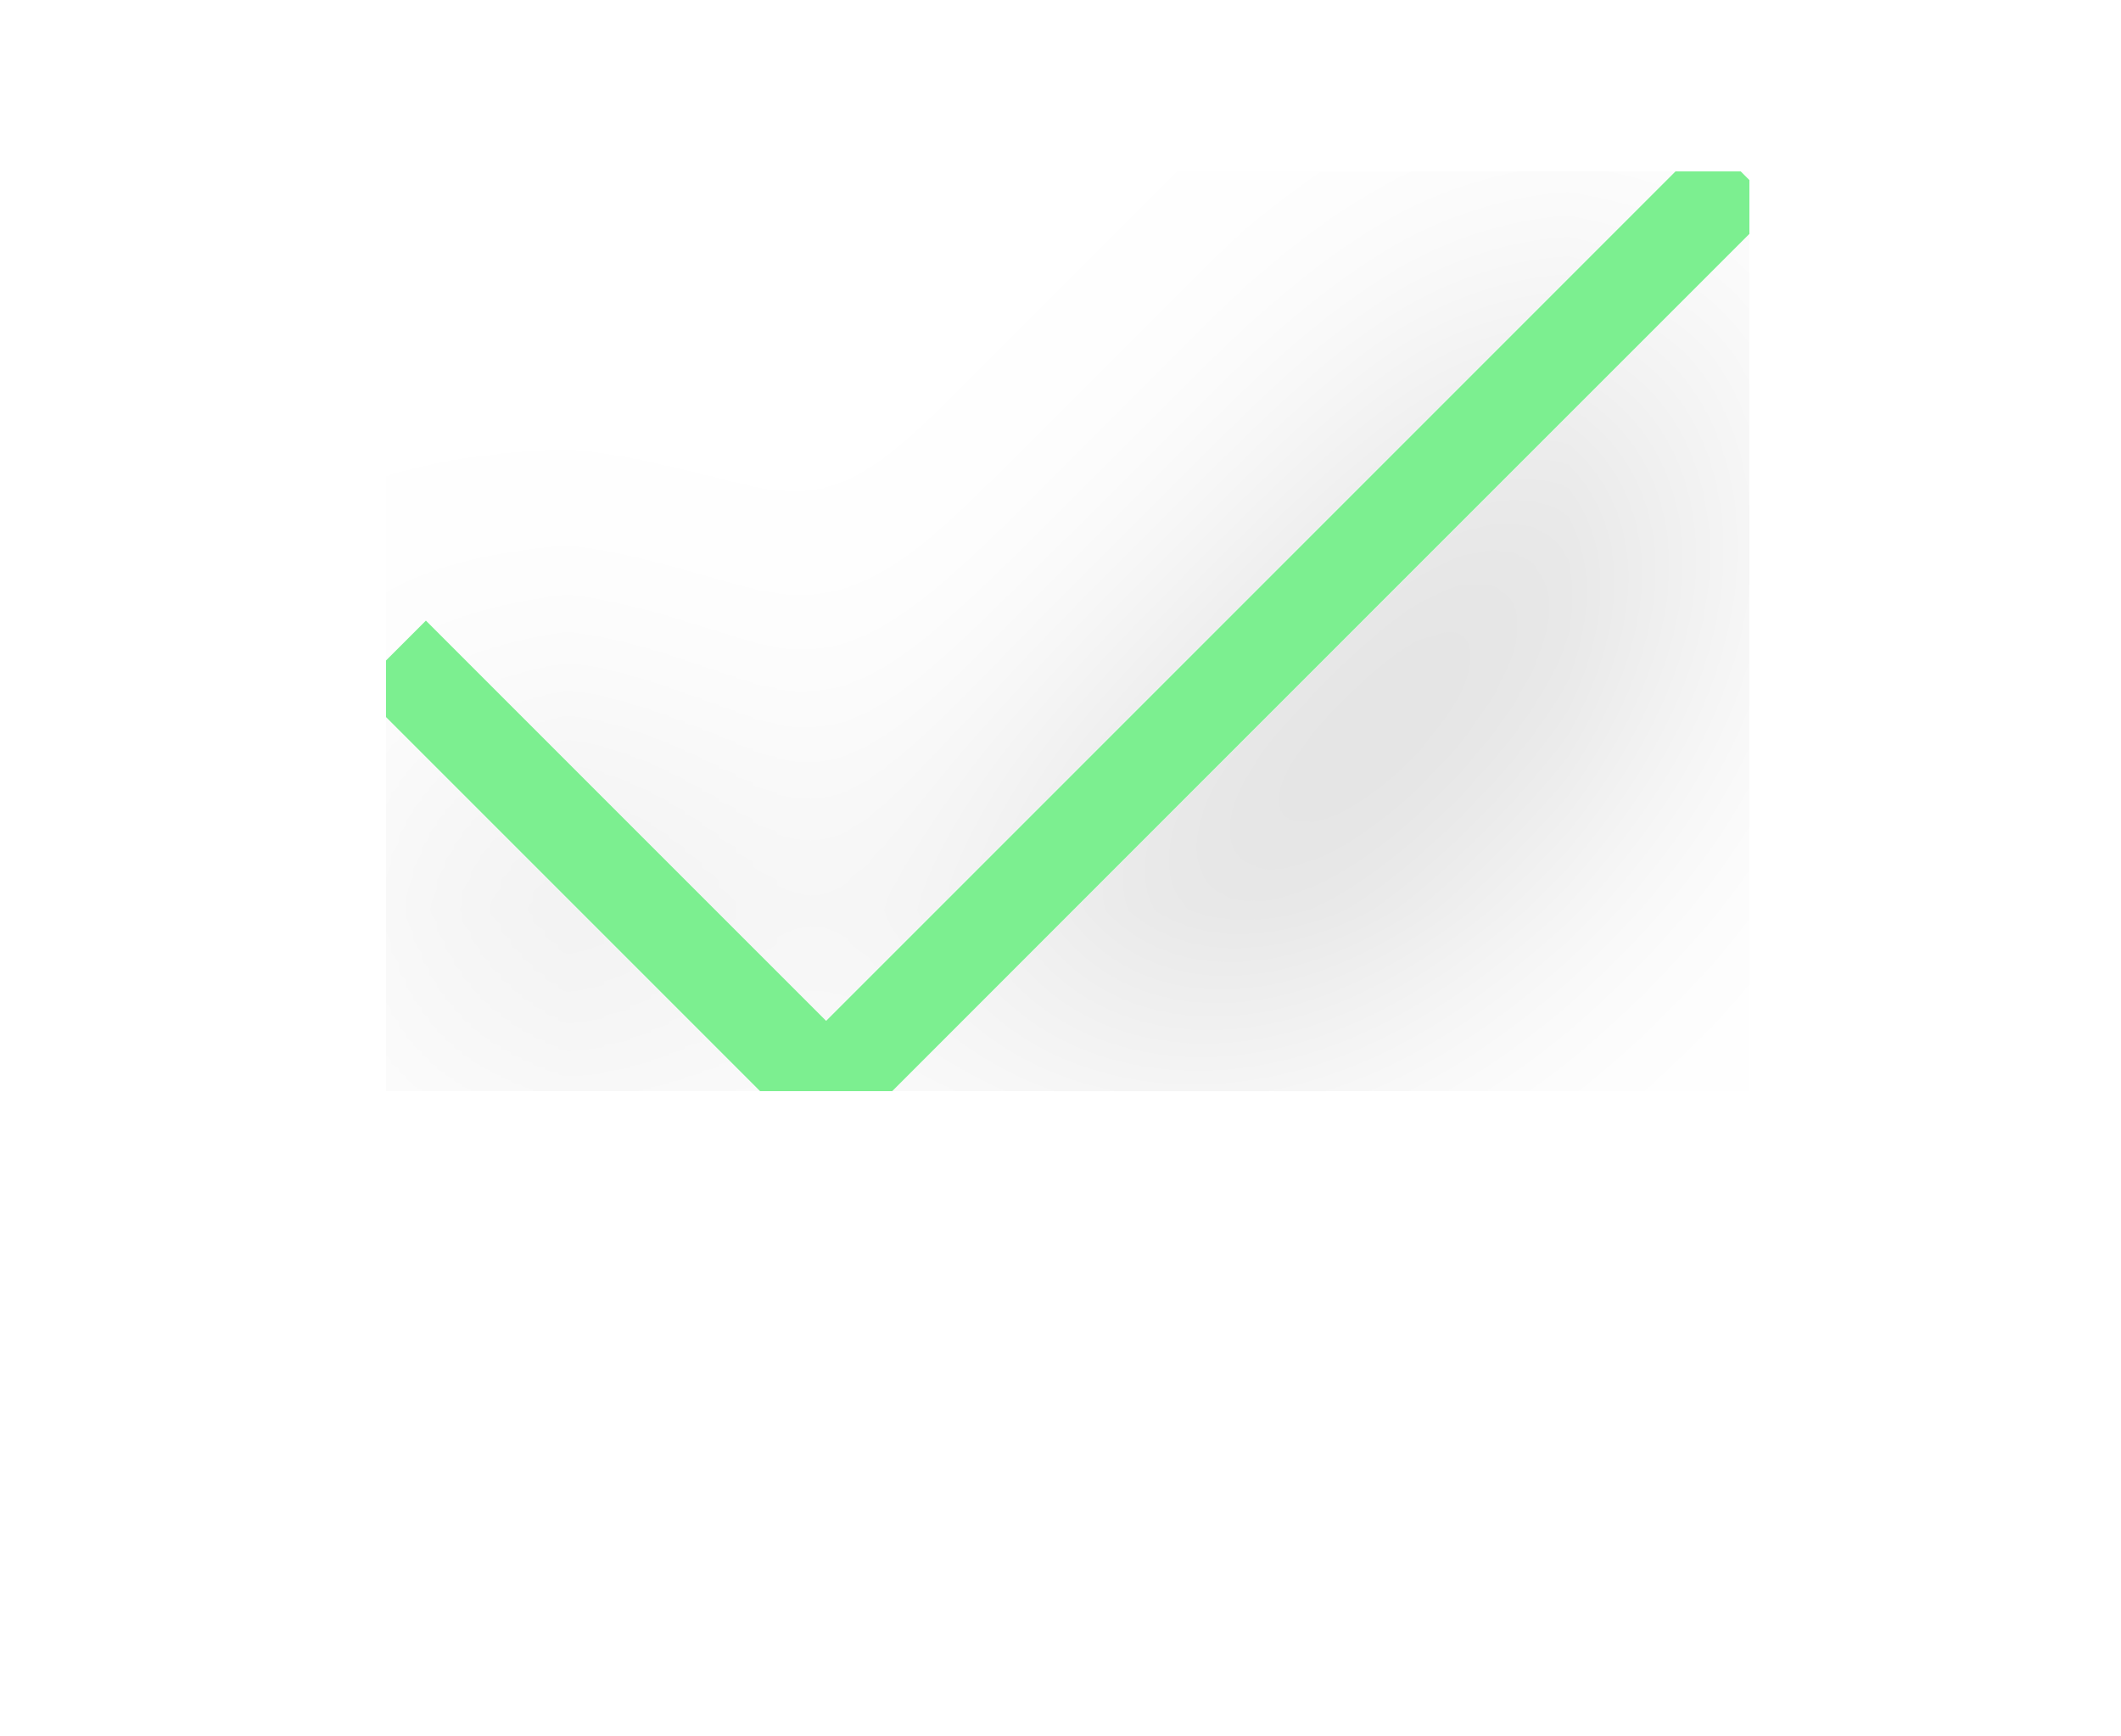
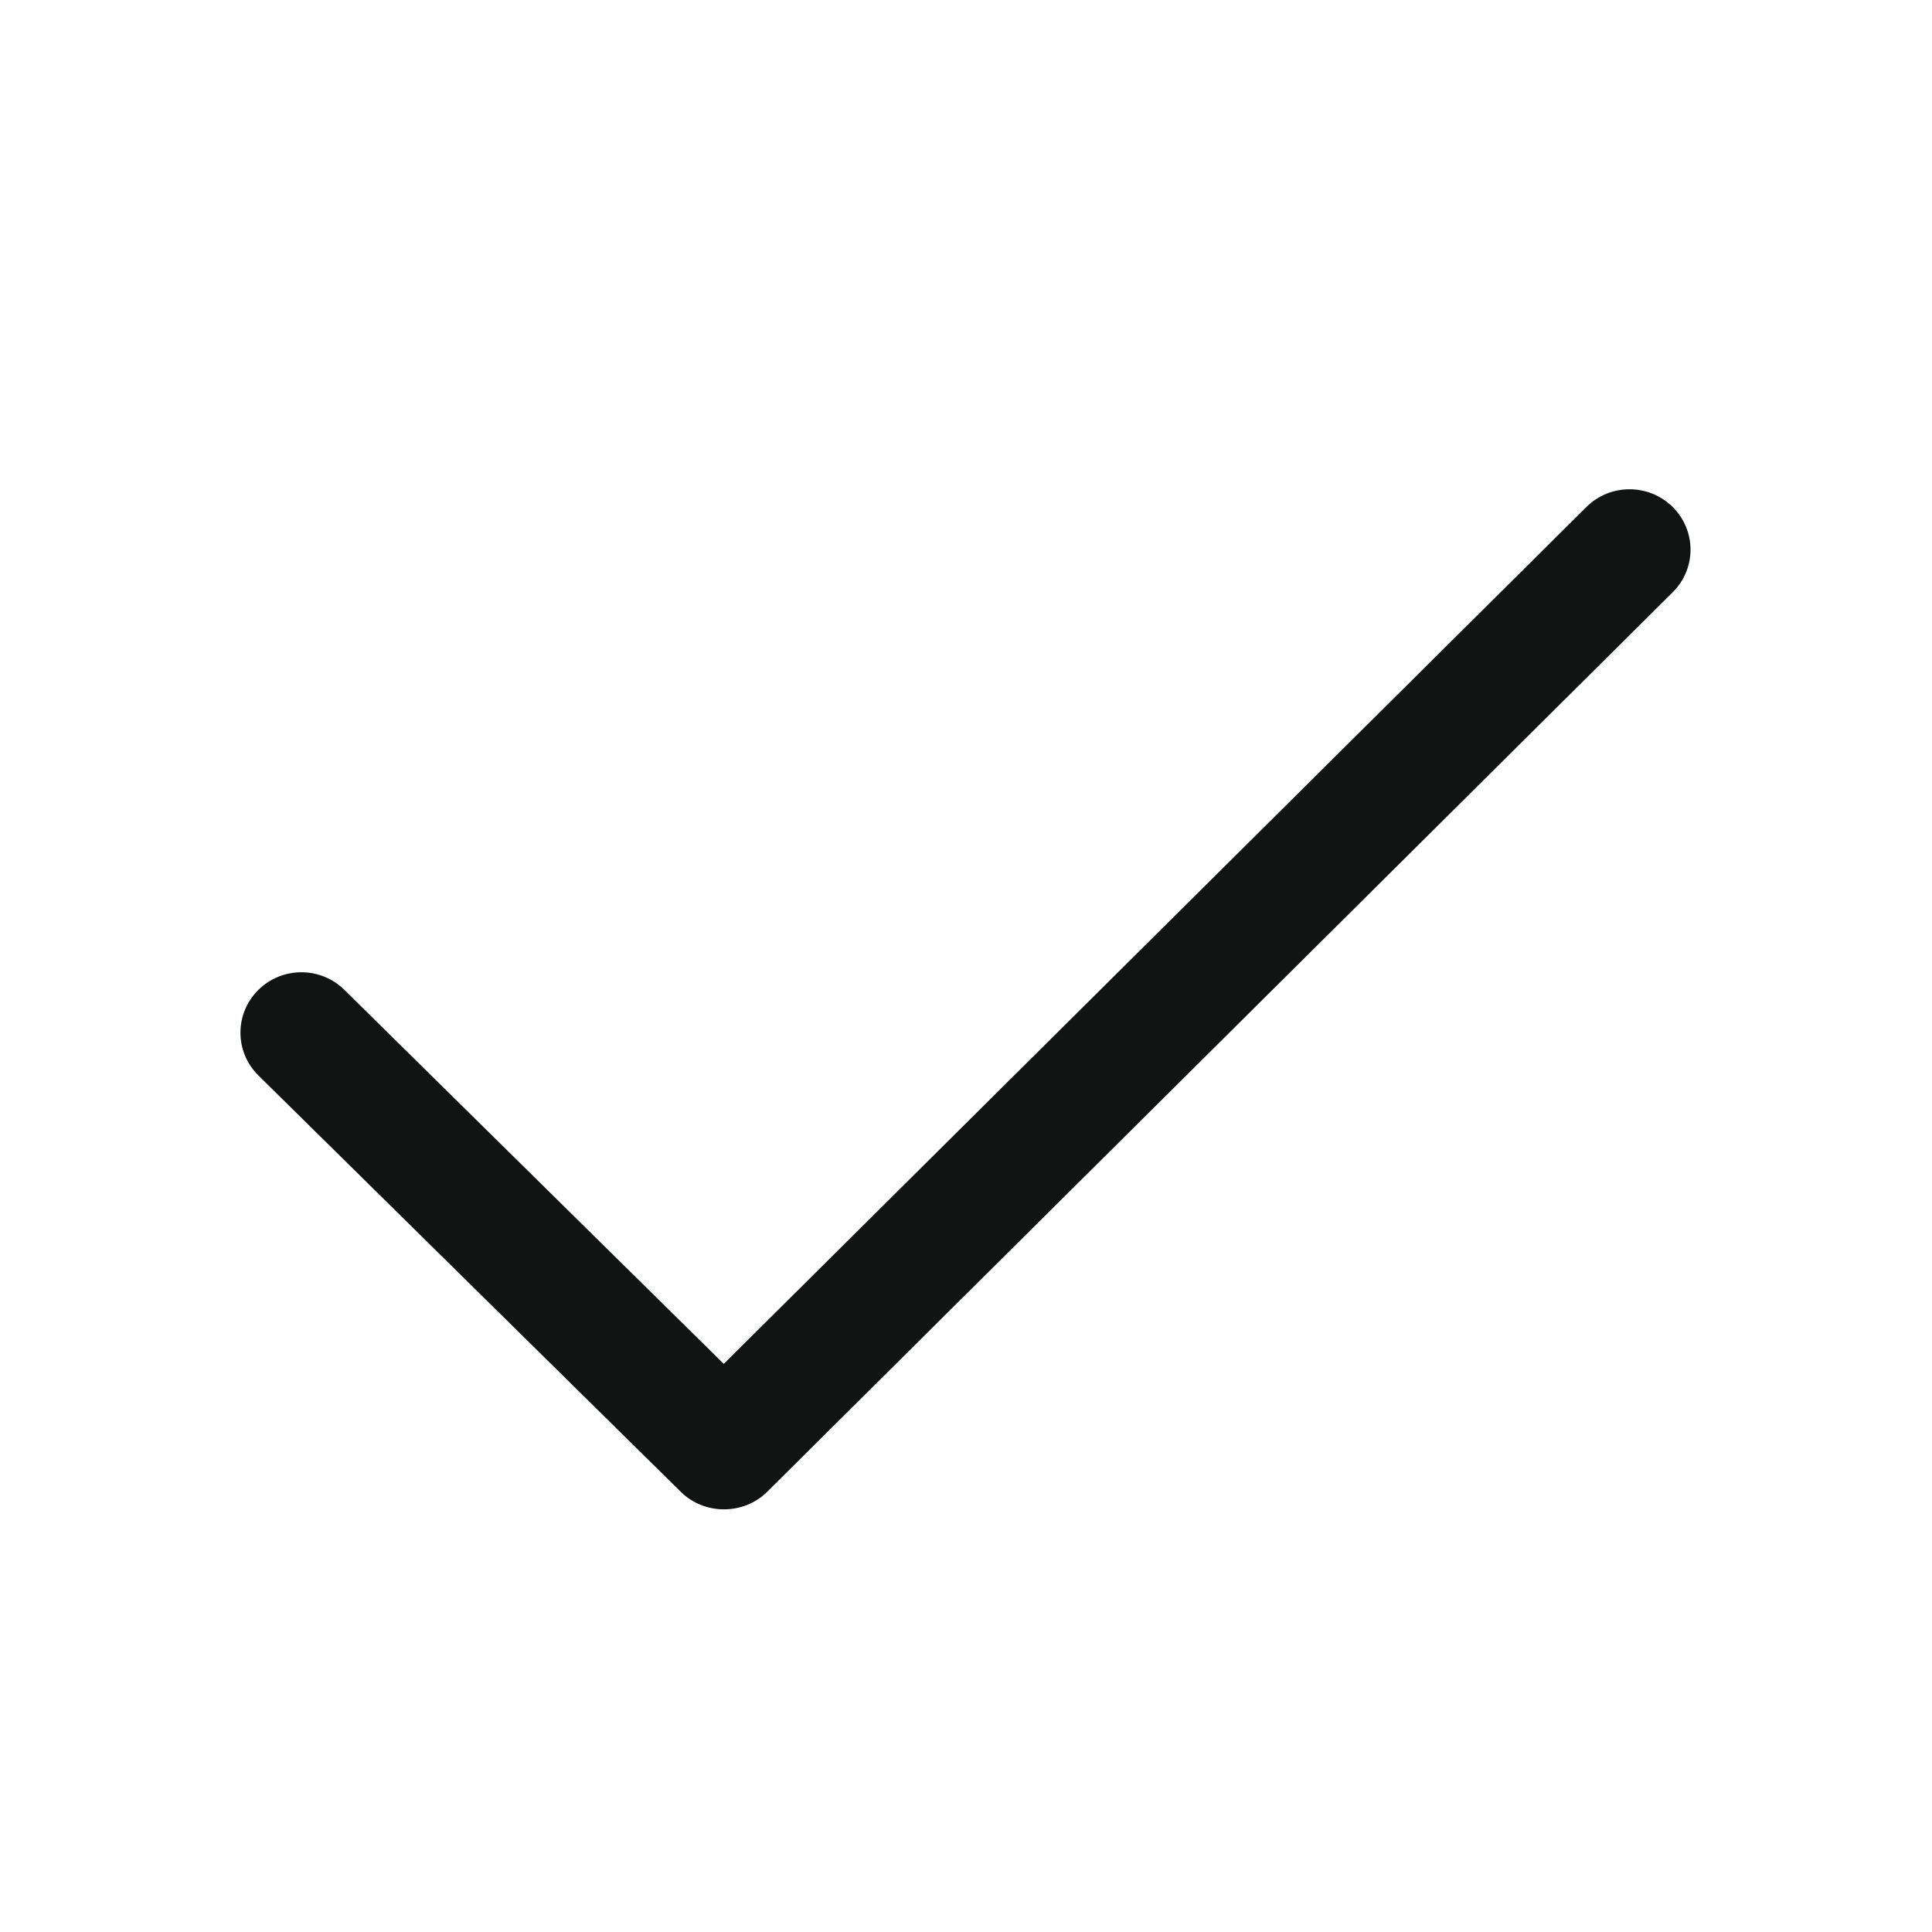
- <svg xmlns="http://www.w3.org/2000/svg" width="22px" height="18px" viewBox="0 0 22 18" version="1.1">
-   <defs>
-     <filter x="-0.4%" y="-0.1%" width="100.9%" height="100.3%" filterUnits="objectBoundingBox" id="filter-1">
-       <feOffset dx="0" dy="2" in="SourceAlpha" result="shadowOffsetOuter1" />
-       <feGaussianBlur stdDeviation="2" in="shadowOffsetOuter1" result="shadowBlurOuter1" />
-       <feColorMatrix values="0 0 0 0 0   0 0 0 0 0   0 0 0 0 0  0 0 0 0.5 0" type="matrix" in="shadowBlurOuter1" result="shadowMatrixOuter1" />
-       <feMerge>
-         <feMergeNode in="shadowMatrixOuter1" />
-         <feMergeNode in="SourceGraphic" />
-       </feMerge>
-     </filter>
-   </defs>
-   <g id="Page-1" stroke="none" stroke-width="1" fill="none" fill-rule="evenodd">
-     <g id="volume" filter="url(#filter-1)" transform="translate(-795, -4157)" stroke="#7BEF90">
-       <g id="Nav" transform="translate(1, 36)">
-         <polyline id="Shape" points="798.064 4127.79 802.569 4132.295 812.071 4122.793" />
-       </g>
-     </g>
-   </g>
+ <svg xmlns="http://www.w3.org/2000/svg" enable-background="new 0 0 32 32" height="32px" id="Слой_1" version="1.1" viewBox="0 0 32 32" width="32px" xml:space="preserve">
+   <path clip-rule="evenodd" d="M27.704,8.397c-0.394-0.391-1.034-0.391-1.428,0  L11.988,22.59l-6.282-6.193c-0.394-0.391-1.034-0.391-1.428,0c-0.394,0.391-0.394,1.024,0,1.414l6.999,6.899  c0.39,0.386,1.039,0.386,1.429,0L27.704,9.811C28.099,9.421,28.099,8.787,27.704,8.397C27.31,8.006,28.099,8.787,27.704,8.397z" fill="#121313" fill-rule="evenodd" id="Check" />
+   <g />
+   <g />
+   <g />
+   <g />
+   <g />
+   <g />
</svg>
